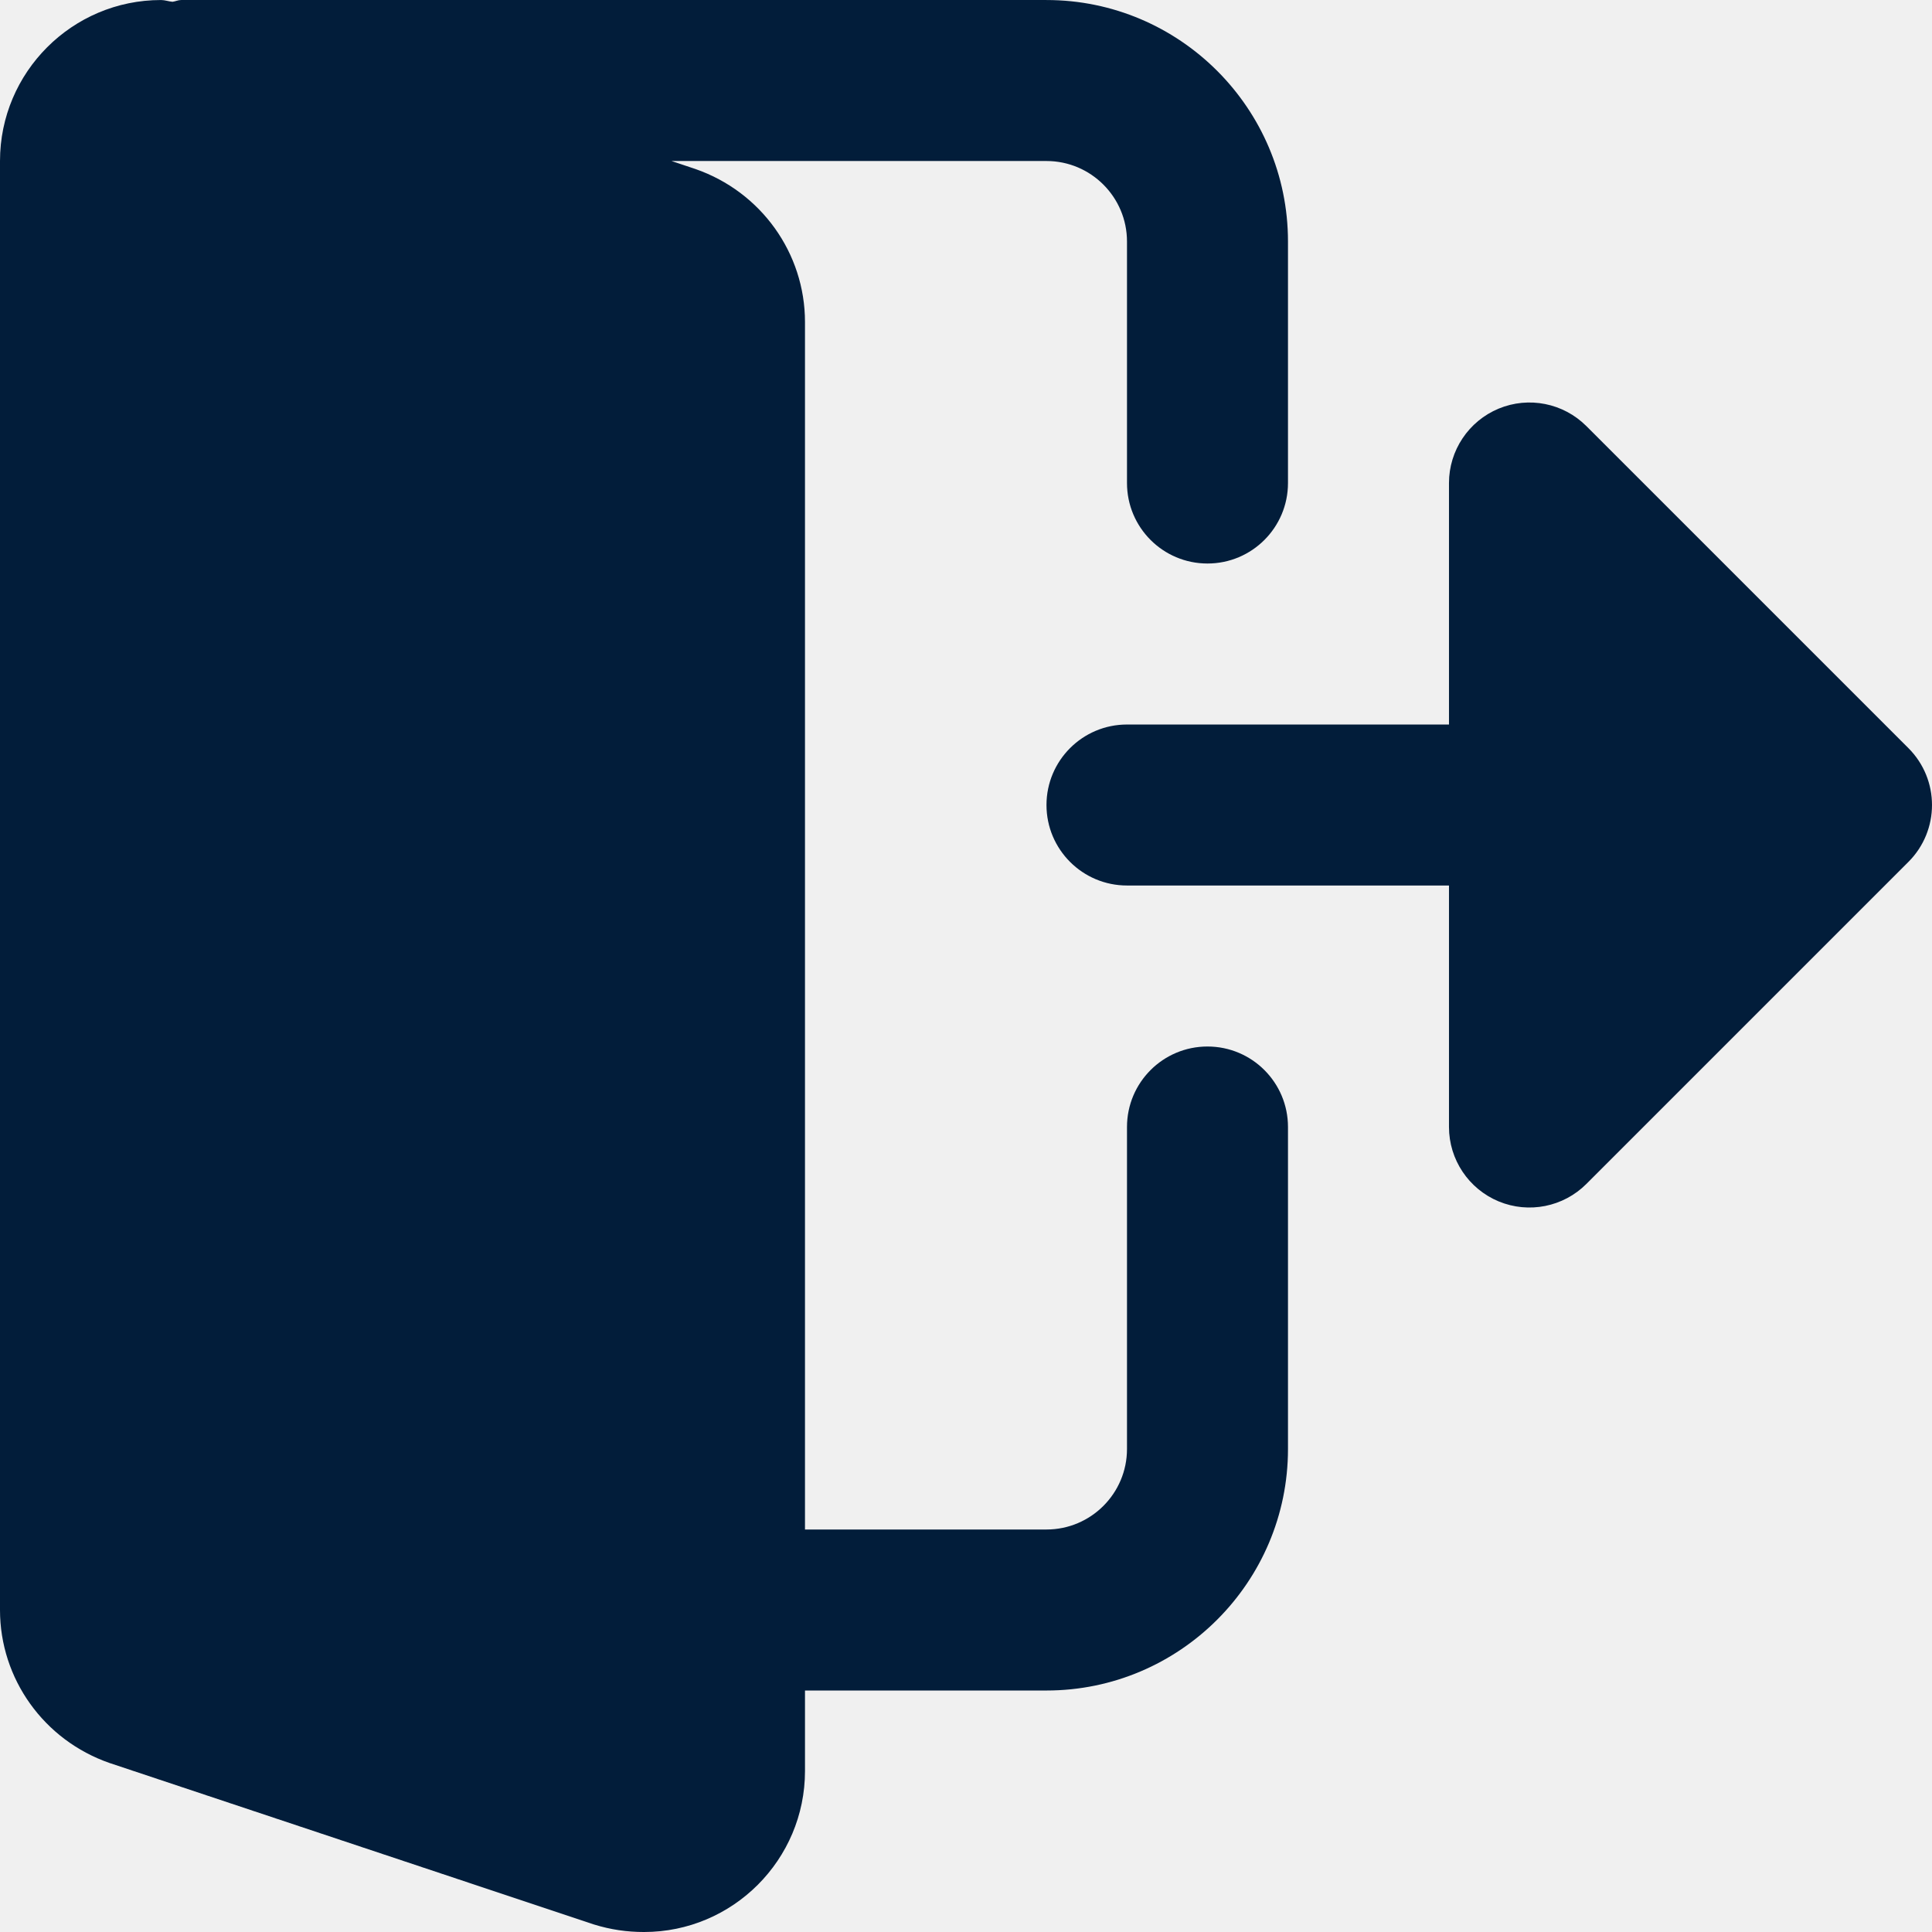
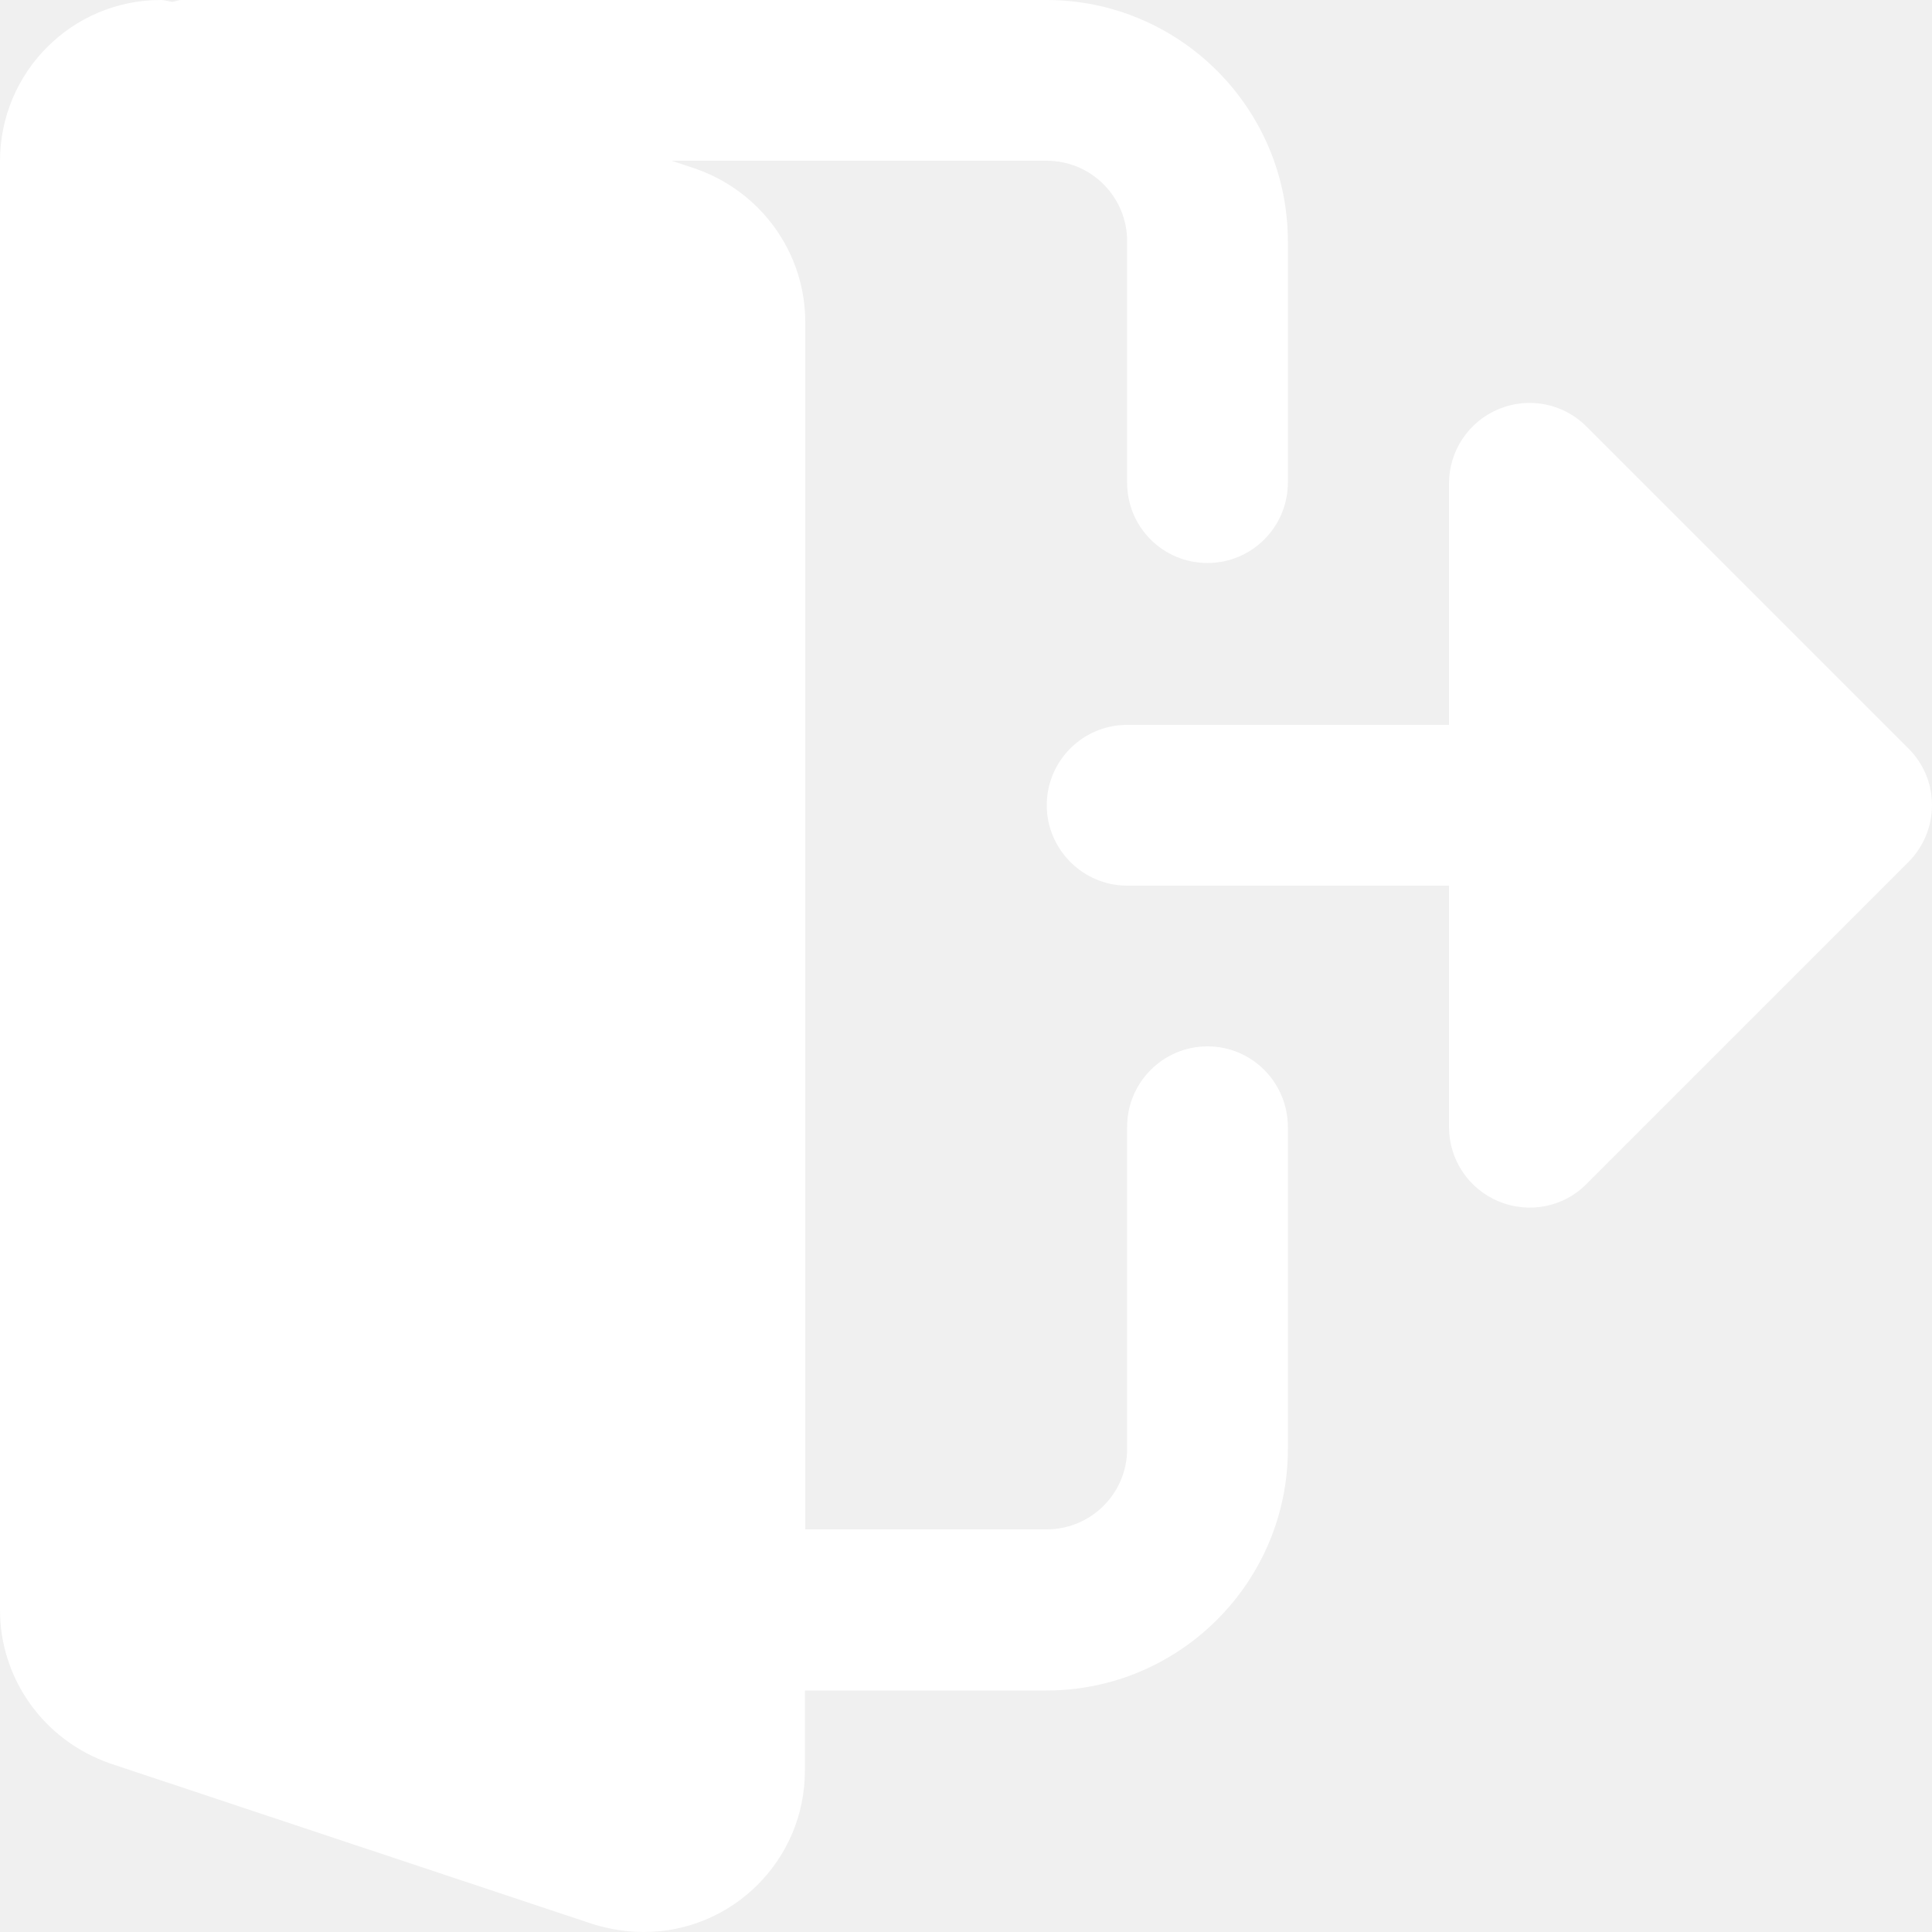
- <svg xmlns="http://www.w3.org/2000/svg" height="512px" viewBox="0 0 512.005 512" width="512px">
+ <svg xmlns="http://www.w3.org/2000/svg" version="1.1" id="Capa_1" x="0px" y="0px" viewBox="0 0 512 512" style="enable-background:new 0 0 512 512;" xml:space="preserve">
+   <style type="text/css">
+ 	.st0{fill:#FFFFFF;}
+ </style>
  <g>
-     <path d="m320 277.336c-11.797 0-21.332 9.559-21.332 21.332v85.336c0 11.754-9.559 21.332-21.336 21.332h-64v-320c0-18.219-11.605-34.496-29.055-40.555l-6.316-2.113h99.371c11.777 0 21.336 9.578 21.336 21.336v64c0 11.773 9.535 21.332 21.332 21.332s21.332-9.559 21.332-21.332v-64c0-35.285-28.715-64-64-64h-229.332c-.812 0-1.492.363-2.281.469-1.027-.086-2.008-.469-3.051-.469-23.531 0-42.668 19.133-42.668 42.664v384c0 18.219 11.605 34.496 29.055 40.555l128.387 42.797c4.352 1.344 8.68 1.984 13.227 1.984 23.531 0 42.664-19.137 42.664-42.668v-21.332h64c35.285 0 64-28.715 64-64v-85.336c0-11.773-9.535-21.332-21.332-21.332zm0 0" data-original="#000000" class="active-path" data-old_color="#000000" fill="#021D3A" />
-     <path d="m505.75 198.254-85.336-85.332c-6.098-6.102-15.273-7.938-23.25-4.633-7.957 3.309-13.164 11.094-13.164 19.715v64h-85.332c-11.777 0-21.336 9.555-21.336 21.332 0 11.777 9.559 21.332 21.336 21.332h85.332v64c0 8.621 5.207 16.406 13.164 19.715 7.977 3.305 17.152 1.469 23.25-4.629l85.336-85.336c8.34-8.34 8.34-21.824 0-30.164zm0 0" data-original="#000000" class="active-path" data-old_color="#000000" fill="#021D3A" />
+     <path class="st0" d="M320,277.3c-11.8,0-21.3,9.6-21.3,21.3V384c0,11.8-9.6,21.3-21.3,21.3h-64v-320c0-18.2-11.6-34.5-29.1-40.6   l-6.3-2.1h99.4c11.8,0,21.3,9.6,21.3,21.3v64c0,11.8,9.5,21.3,21.3,21.3s21.3-9.6,21.3-21.3V64c0-35.3-28.7-64-64-64H48   c-0.8,0-1.5,0.4-2.3,0.5c-1-0.1-2-0.5-3.1-0.5C19.1,0,0,19.1,0,42.7v384c0,18.2,11.6,34.5,29.1,40.6L157.4,510   c4.4,1.3,8.7,2,13.2,2c23.5,0,42.7-19.1,42.7-42.7V448h64c35.3,0,64-28.7,64-64v-85.3C341.3,286.9,331.8,277.3,320,277.3z" />
+     <path class="st0" d="M505.7,198.3l-85.3-85.3c-6.1-6.1-15.3-7.9-23.2-4.6c-8,3.3-13.2,11.1-13.2,19.7v64h-85.3   c-11.8,0-21.3,9.6-21.3,21.3s9.6,21.3,21.3,21.3H384v64c0,8.6,5.2,16.4,13.2,19.7c8,3.3,17.2,1.5,23.2-4.6l85.3-85.3   C514.1,220.1,514.1,206.6,505.7,198.3z" />
  </g>
</svg>
